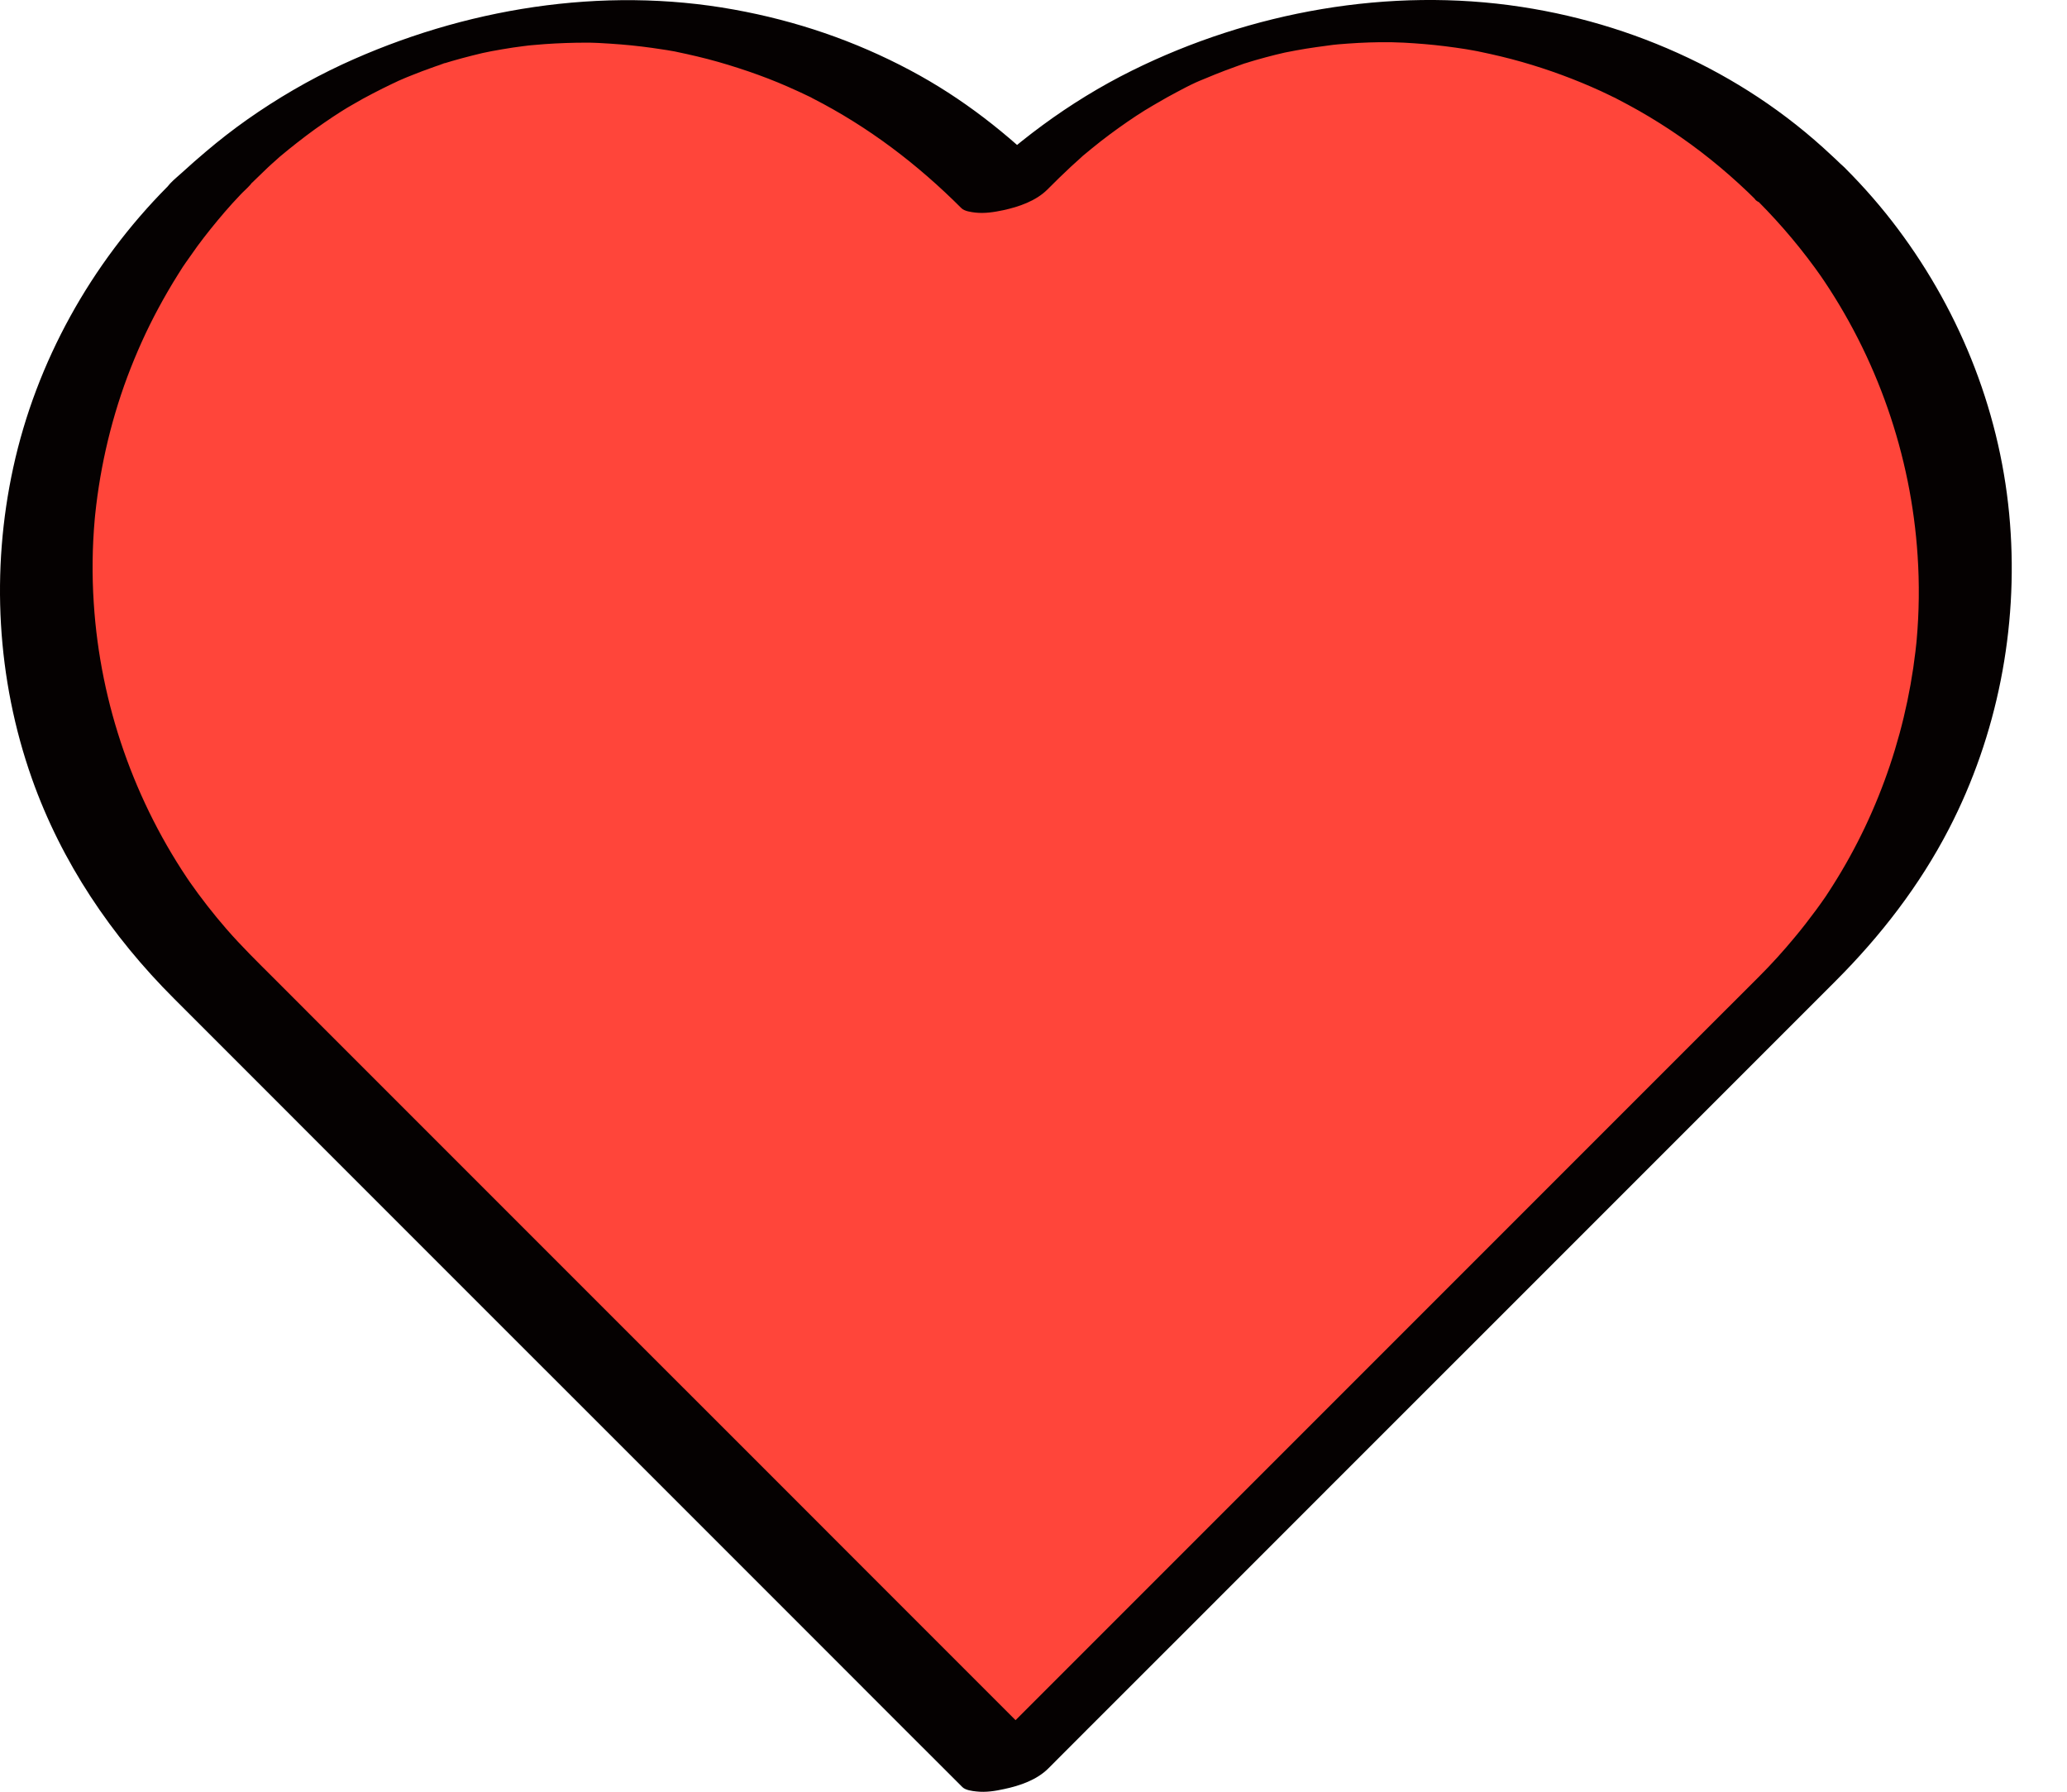
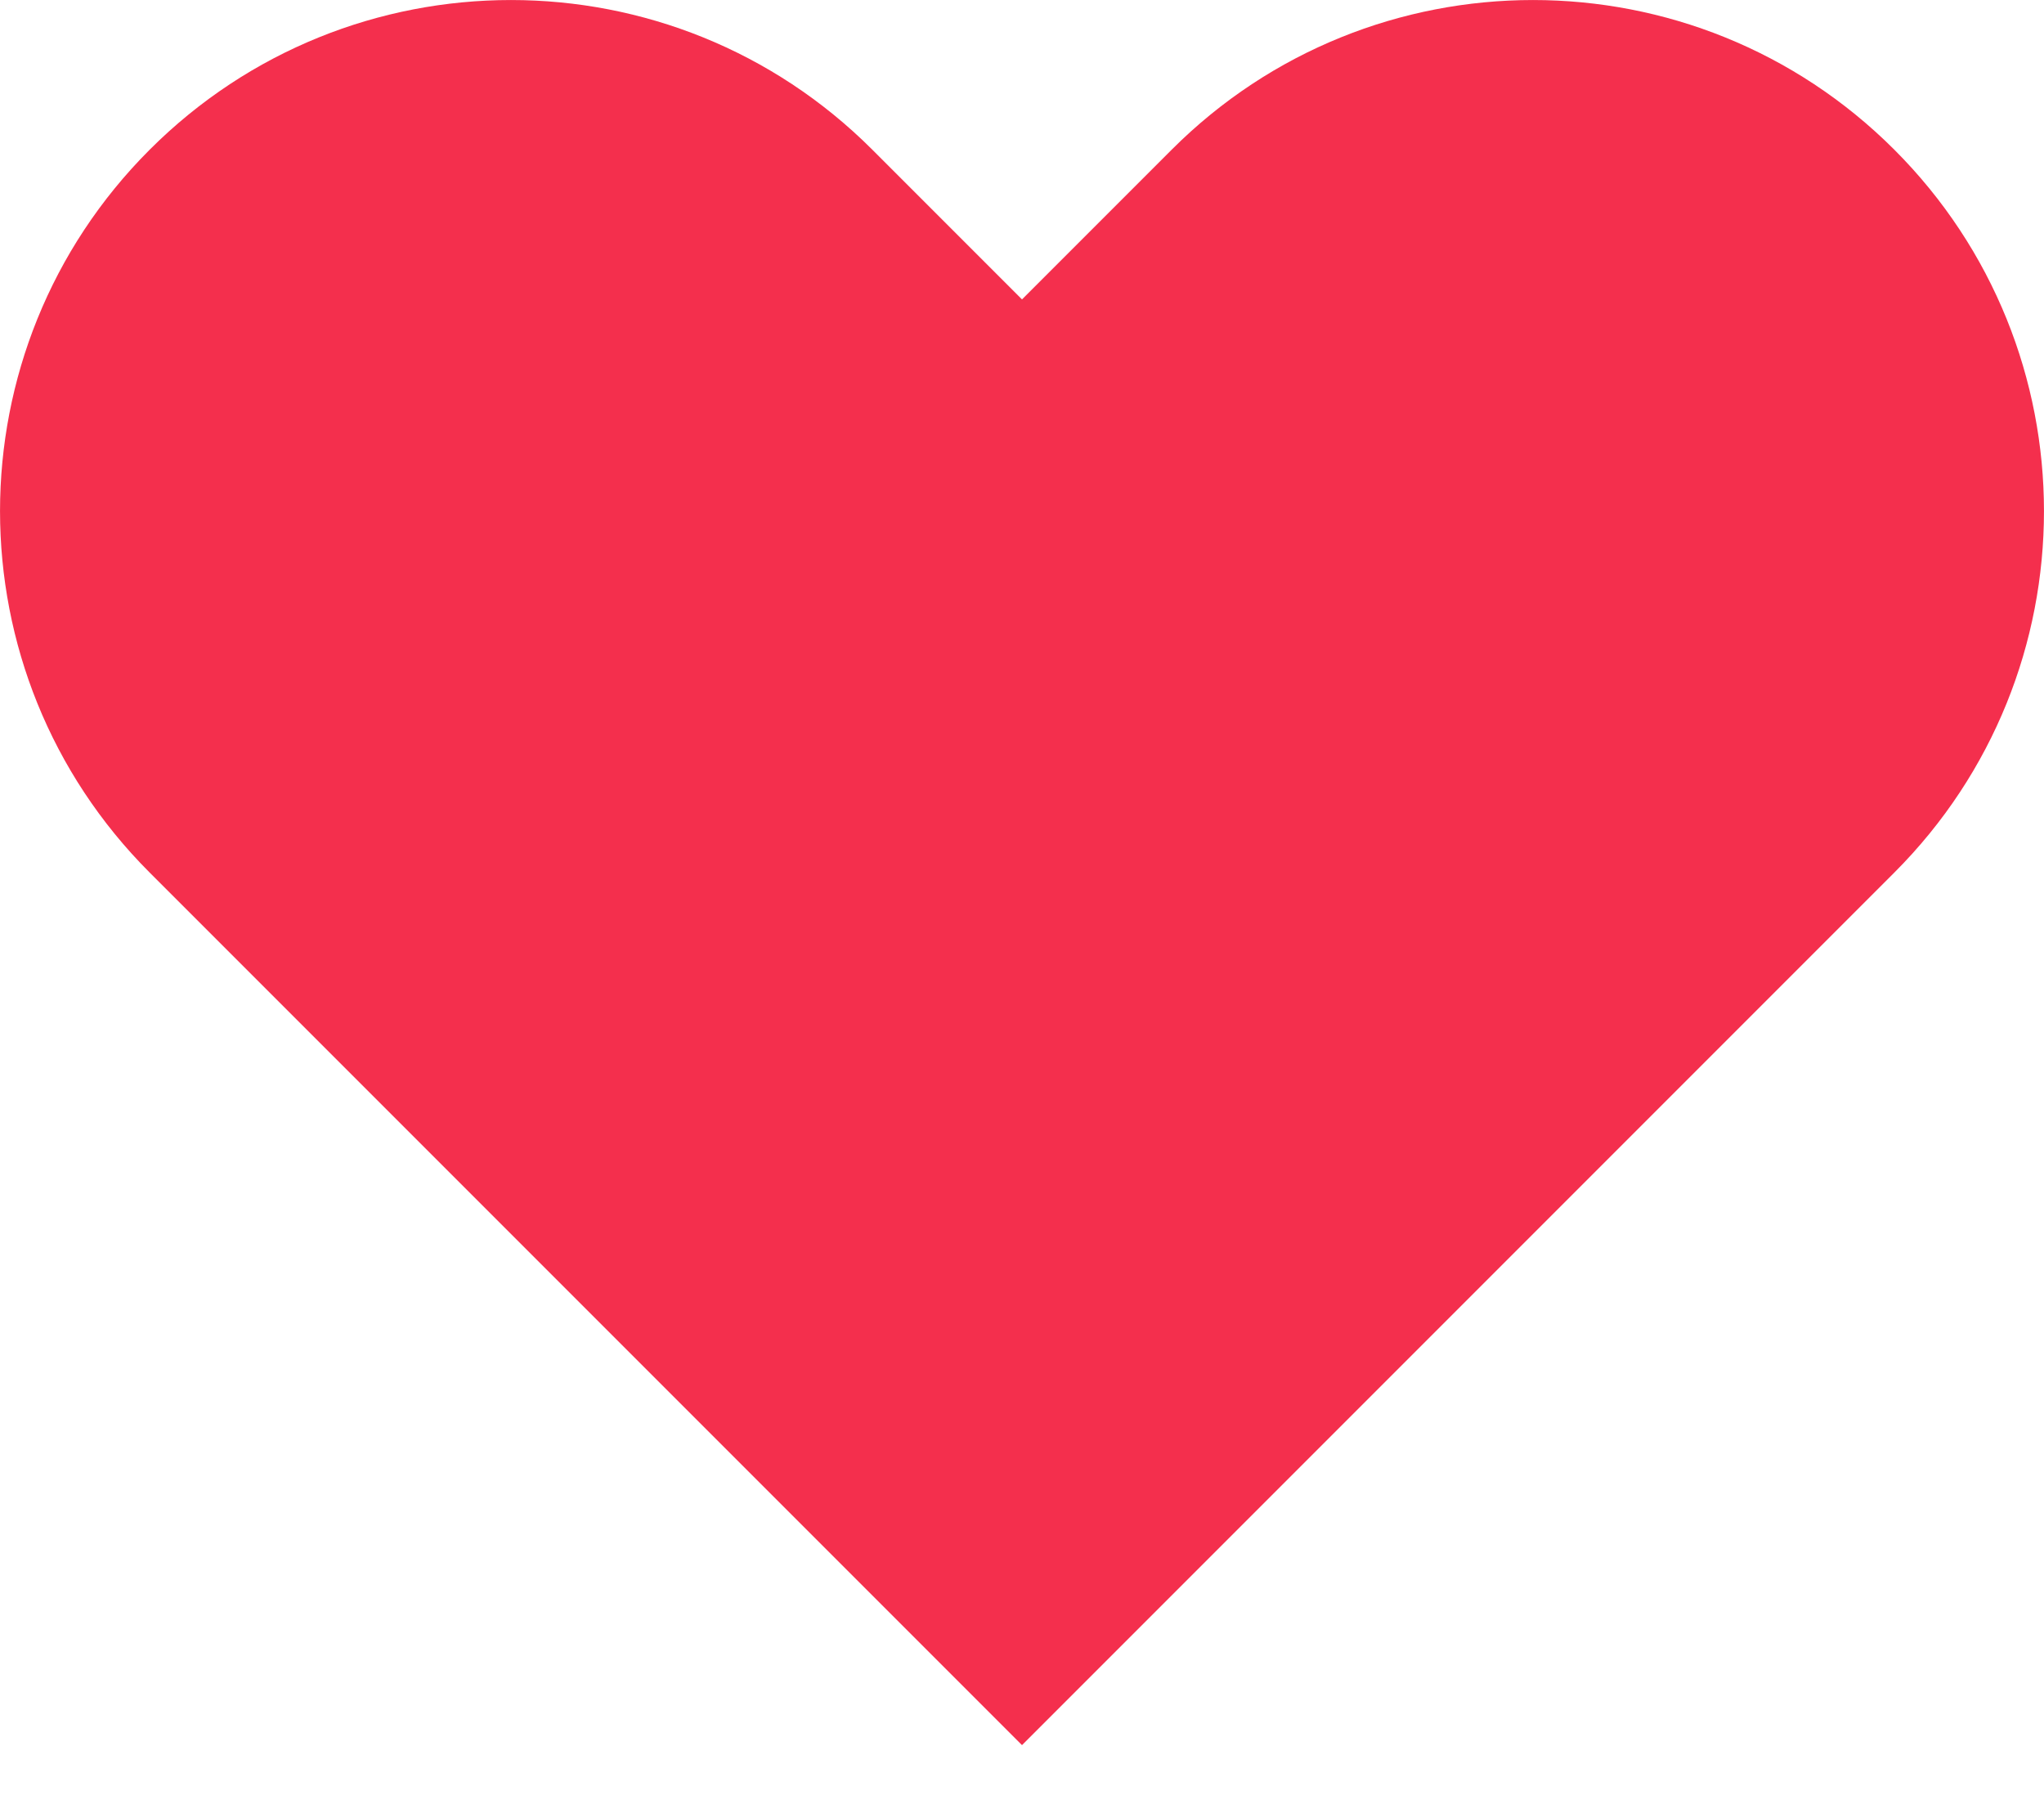
- <svg xmlns="http://www.w3.org/2000/svg" width="30" height="26" viewBox="0 0 30 26" fill="none">
-   <path d="M26.148 2.684C22.985 -0.479 17.856 -0.479 14.694 2.684L14.597 2.781L14.5 2.684C11.336 -0.478 6.208 -0.478 3.046 2.684C-0.118 5.848 -0.118 10.976 3.046 14.139L3.143 14.236L14.597 25.69L26.148 14.139C29.312 10.975 29.312 5.846 26.148 2.684Z" fill="#FF453A" />
-   <path d="M26.822 2.504C26.822 2.467 26.736 2.4 26.706 2.371C26.666 2.331 26.624 2.293 26.582 2.254C26.5 2.177 26.417 2.102 26.331 2.028C26.159 1.879 25.979 1.737 25.794 1.603C25.435 1.343 25.055 1.114 24.66 0.916C23.844 0.509 22.983 0.238 22.082 0.1C20.168 -0.193 18.156 0.169 16.428 1.025C15.512 1.479 14.7 2.09 13.979 2.81L15.227 2.54C14.627 1.941 13.963 1.42 13.212 1.021C12.405 0.591 11.551 0.301 10.653 0.139C8.739 -0.208 6.726 0.122 4.969 0.934C4.485 1.159 4.021 1.43 3.585 1.737C3.381 1.881 3.183 2.035 2.992 2.197C2.875 2.296 2.76 2.396 2.647 2.5C2.547 2.594 2.368 2.718 2.368 2.864L2.426 2.713C1.321 3.827 0.527 5.249 0.192 6.786C-0.133 8.278 -0.047 9.854 0.462 11.295C0.892 12.512 1.616 13.583 2.527 14.492C2.775 14.74 3.021 14.986 3.269 15.234C3.801 15.767 4.336 16.301 4.868 16.834C5.575 17.54 6.282 18.247 6.99 18.956C7.759 19.724 8.526 20.491 9.295 21.26C10.012 21.977 10.729 22.694 11.445 23.41L13.103 25.069L13.931 25.896L13.968 25.933C14.013 25.978 14.112 25.99 14.17 25.996C14.306 26.012 14.445 25.99 14.575 25.961C14.802 25.913 15.048 25.829 15.215 25.662C15.405 25.472 15.592 25.285 15.781 25.095C16.276 24.601 16.768 24.109 17.262 23.615C17.947 22.93 18.63 22.247 19.315 21.561C20.084 20.793 20.851 20.026 21.62 19.257C22.389 18.488 23.09 17.786 23.826 17.051C24.42 16.457 25.015 15.862 25.609 15.268L26.639 14.238C27.294 13.583 27.86 12.852 28.287 12.027C28.989 10.67 29.292 9.118 29.173 7.597C29.053 6.046 28.477 4.565 27.545 3.321C27.313 3.011 27.058 2.718 26.783 2.443C26.711 2.37 26.519 2.373 26.433 2.376C26.261 2.383 26.067 2.425 25.907 2.49C25.787 2.539 25.331 2.736 25.519 2.924C25.859 3.266 26.169 3.636 26.445 4.031L26.403 3.971C27.241 5.178 27.738 6.602 27.832 8.067C27.859 8.474 27.854 8.881 27.818 9.288L27.825 9.215C27.711 10.503 27.294 11.757 26.601 12.849C26.581 12.881 26.559 12.914 26.539 12.946C26.5 13.005 26.527 12.963 26.535 12.951C26.524 12.97 26.51 12.988 26.499 13.007C26.452 13.075 26.405 13.142 26.355 13.209C26.256 13.343 26.154 13.475 26.046 13.604C25.884 13.8 25.712 13.99 25.531 14.171C25.485 14.216 25.442 14.259 25.397 14.305L24.569 15.132L23.164 16.537C22.571 17.13 21.978 17.723 21.387 18.314C20.737 18.964 20.089 19.612 19.439 20.262C18.803 20.898 18.168 21.533 17.532 22.169C16.972 22.729 16.411 23.29 15.852 23.849C15.438 24.263 15.024 24.677 14.609 25.092C14.408 25.293 14.207 25.491 14.008 25.693C13.999 25.702 13.991 25.71 13.981 25.72L15.229 25.45L14.892 25.114L13.984 24.206C13.539 23.761 13.092 23.313 12.646 22.868C12.11 22.332 11.573 21.794 11.037 21.258L9.29 19.512C8.715 18.937 8.143 18.364 7.568 17.79C7.047 17.269 6.526 16.748 6.004 16.226C5.588 15.81 5.175 15.396 4.759 14.981L3.971 14.192C3.739 13.961 3.507 13.733 3.292 13.487C3.098 13.264 2.917 13.032 2.748 12.79L2.79 12.851C1.952 11.643 1.455 10.22 1.361 8.754C1.334 8.347 1.339 7.94 1.375 7.533L1.368 7.607C1.432 6.875 1.592 6.155 1.849 5.466C1.978 5.123 2.128 4.788 2.302 4.467C2.39 4.304 2.483 4.143 2.582 3.986C2.606 3.949 2.629 3.912 2.652 3.875C2.691 3.817 2.664 3.859 2.656 3.87C2.668 3.852 2.681 3.833 2.693 3.815C2.75 3.733 2.807 3.653 2.865 3.572C2.991 3.401 3.125 3.236 3.262 3.076C3.336 2.991 3.411 2.907 3.49 2.825C3.575 2.733 3.714 2.638 3.714 2.504L3.656 2.654C3.733 2.579 3.81 2.504 3.888 2.43C3.925 2.395 3.964 2.361 4.001 2.328C4.017 2.313 4.034 2.298 4.051 2.283C4.13 2.212 3.987 2.336 4.061 2.274C4.227 2.135 4.398 2.001 4.573 1.874C4.659 1.814 4.744 1.753 4.831 1.696C4.868 1.673 4.905 1.648 4.942 1.624C4.965 1.609 4.989 1.596 5.011 1.581C5.027 1.571 5.133 1.507 5.046 1.559C4.959 1.611 5.098 1.529 5.125 1.514C5.171 1.487 5.218 1.46 5.267 1.433C5.362 1.382 5.458 1.331 5.555 1.283C5.642 1.239 5.729 1.199 5.818 1.157C5.856 1.139 5.93 1.112 5.753 1.186C5.778 1.175 5.801 1.164 5.826 1.154C5.88 1.13 5.935 1.109 5.99 1.087C6.079 1.052 6.17 1.016 6.26 0.985C6.305 0.968 6.35 0.953 6.396 0.938C6.417 0.929 6.448 0.913 6.471 0.913L6.356 0.949C6.376 0.943 6.396 0.936 6.416 0.929C6.608 0.869 6.804 0.817 7.002 0.77C7.022 0.765 7.044 0.76 7.064 0.757C7.186 0.728 6.903 0.79 6.992 0.772C7.039 0.762 7.086 0.753 7.133 0.743C7.236 0.723 7.342 0.707 7.446 0.69C7.54 0.676 7.635 0.665 7.729 0.653C7.848 0.638 7.588 0.666 7.672 0.66C7.699 0.658 7.724 0.655 7.751 0.653C7.803 0.648 7.856 0.645 7.908 0.64C8.109 0.626 8.31 0.619 8.511 0.619C8.538 0.619 8.565 0.619 8.59 0.619C8.667 0.619 8.441 0.616 8.555 0.619C8.601 0.619 8.65 0.623 8.697 0.624C8.802 0.63 8.908 0.636 9.013 0.645C9.214 0.661 9.414 0.686 9.613 0.717C9.66 0.723 9.707 0.732 9.754 0.74C9.774 0.743 9.797 0.747 9.816 0.752C9.692 0.718 9.796 0.748 9.822 0.753C9.921 0.774 10.02 0.795 10.119 0.819C10.322 0.867 10.521 0.924 10.718 0.988C10.916 1.052 11.104 1.12 11.291 1.197C11.38 1.234 11.47 1.273 11.557 1.313C11.601 1.333 11.646 1.353 11.69 1.375C11.715 1.387 11.738 1.398 11.764 1.41C11.861 1.457 11.7 1.376 11.795 1.427C12.603 1.84 13.314 2.381 13.954 3.021C13.999 3.066 14.098 3.078 14.157 3.085C14.293 3.1 14.431 3.078 14.562 3.05C14.788 3.001 15.034 2.917 15.202 2.75C15.314 2.638 15.428 2.525 15.545 2.417C15.587 2.378 15.629 2.341 15.671 2.303C15.688 2.288 15.704 2.271 15.721 2.257C15.632 2.324 15.696 2.279 15.719 2.259C15.805 2.187 15.892 2.117 15.979 2.048C16.145 1.919 16.316 1.797 16.491 1.681C16.533 1.655 16.574 1.628 16.616 1.601C16.649 1.579 16.822 1.484 16.657 1.574C16.753 1.522 16.845 1.464 16.94 1.412C17.12 1.315 17.302 1.212 17.493 1.139C17.491 1.139 17.334 1.207 17.428 1.167C17.448 1.159 17.468 1.15 17.486 1.142C17.537 1.12 17.585 1.1 17.636 1.08C17.734 1.04 17.835 1.003 17.937 0.966C17.982 0.949 18.027 0.934 18.073 0.919C18.123 0.903 18.218 0.876 18.002 0.941C18.022 0.934 18.042 0.928 18.062 0.921C18.165 0.889 18.267 0.859 18.369 0.832C18.461 0.807 18.555 0.784 18.647 0.763C18.672 0.757 18.699 0.752 18.724 0.747C18.811 0.727 18.53 0.787 18.652 0.762C18.704 0.752 18.756 0.742 18.808 0.732C19.006 0.695 19.205 0.67 19.406 0.643C19.175 0.671 19.377 0.646 19.427 0.643C19.469 0.64 19.511 0.636 19.555 0.633C19.66 0.626 19.766 0.619 19.871 0.616C19.977 0.613 20.072 0.611 20.173 0.613C20.2 0.613 20.226 0.613 20.252 0.613C20.245 0.613 20.108 0.609 20.2 0.613C20.258 0.614 20.315 0.616 20.374 0.619C20.575 0.63 20.776 0.646 20.975 0.671C21.076 0.683 21.174 0.698 21.273 0.713C21.315 0.72 21.357 0.727 21.399 0.735C21.407 0.735 21.511 0.757 21.434 0.742C21.357 0.727 21.469 0.748 21.484 0.752C21.687 0.794 21.89 0.842 22.089 0.899C22.481 1.011 22.863 1.152 23.233 1.321C23.281 1.343 23.33 1.366 23.378 1.39C23.375 1.39 23.471 1.435 23.424 1.412C23.389 1.393 23.474 1.437 23.482 1.442C23.584 1.494 23.683 1.549 23.782 1.604C23.991 1.723 24.196 1.852 24.393 1.989C24.789 2.264 25.159 2.576 25.5 2.916L25.459 2.855C25.459 2.944 25.66 2.974 25.703 2.979C25.86 2.996 26.048 2.968 26.199 2.926C26.393 2.87 26.805 2.753 26.805 2.495L26.822 2.504Z" fill="#050101" />
+ <svg xmlns="http://www.w3.org/2000/svg" width="18" height="16" viewBox="0 0 18 16" fill="none">
+   <path d="M1.318 1.318C-0.439 3.075 -0.439 5.925 1.318 7.682L9 15.364L16.682 7.682C18.439 5.925 18.439 3.075 16.682 1.318C14.925 -0.439 12.075 -0.439 10.318 1.318L9 2.636L7.682 1.318C5.925 -0.439 3.075 -0.439 1.318 1.318Z" fill="#F42F4D" />
</svg>
